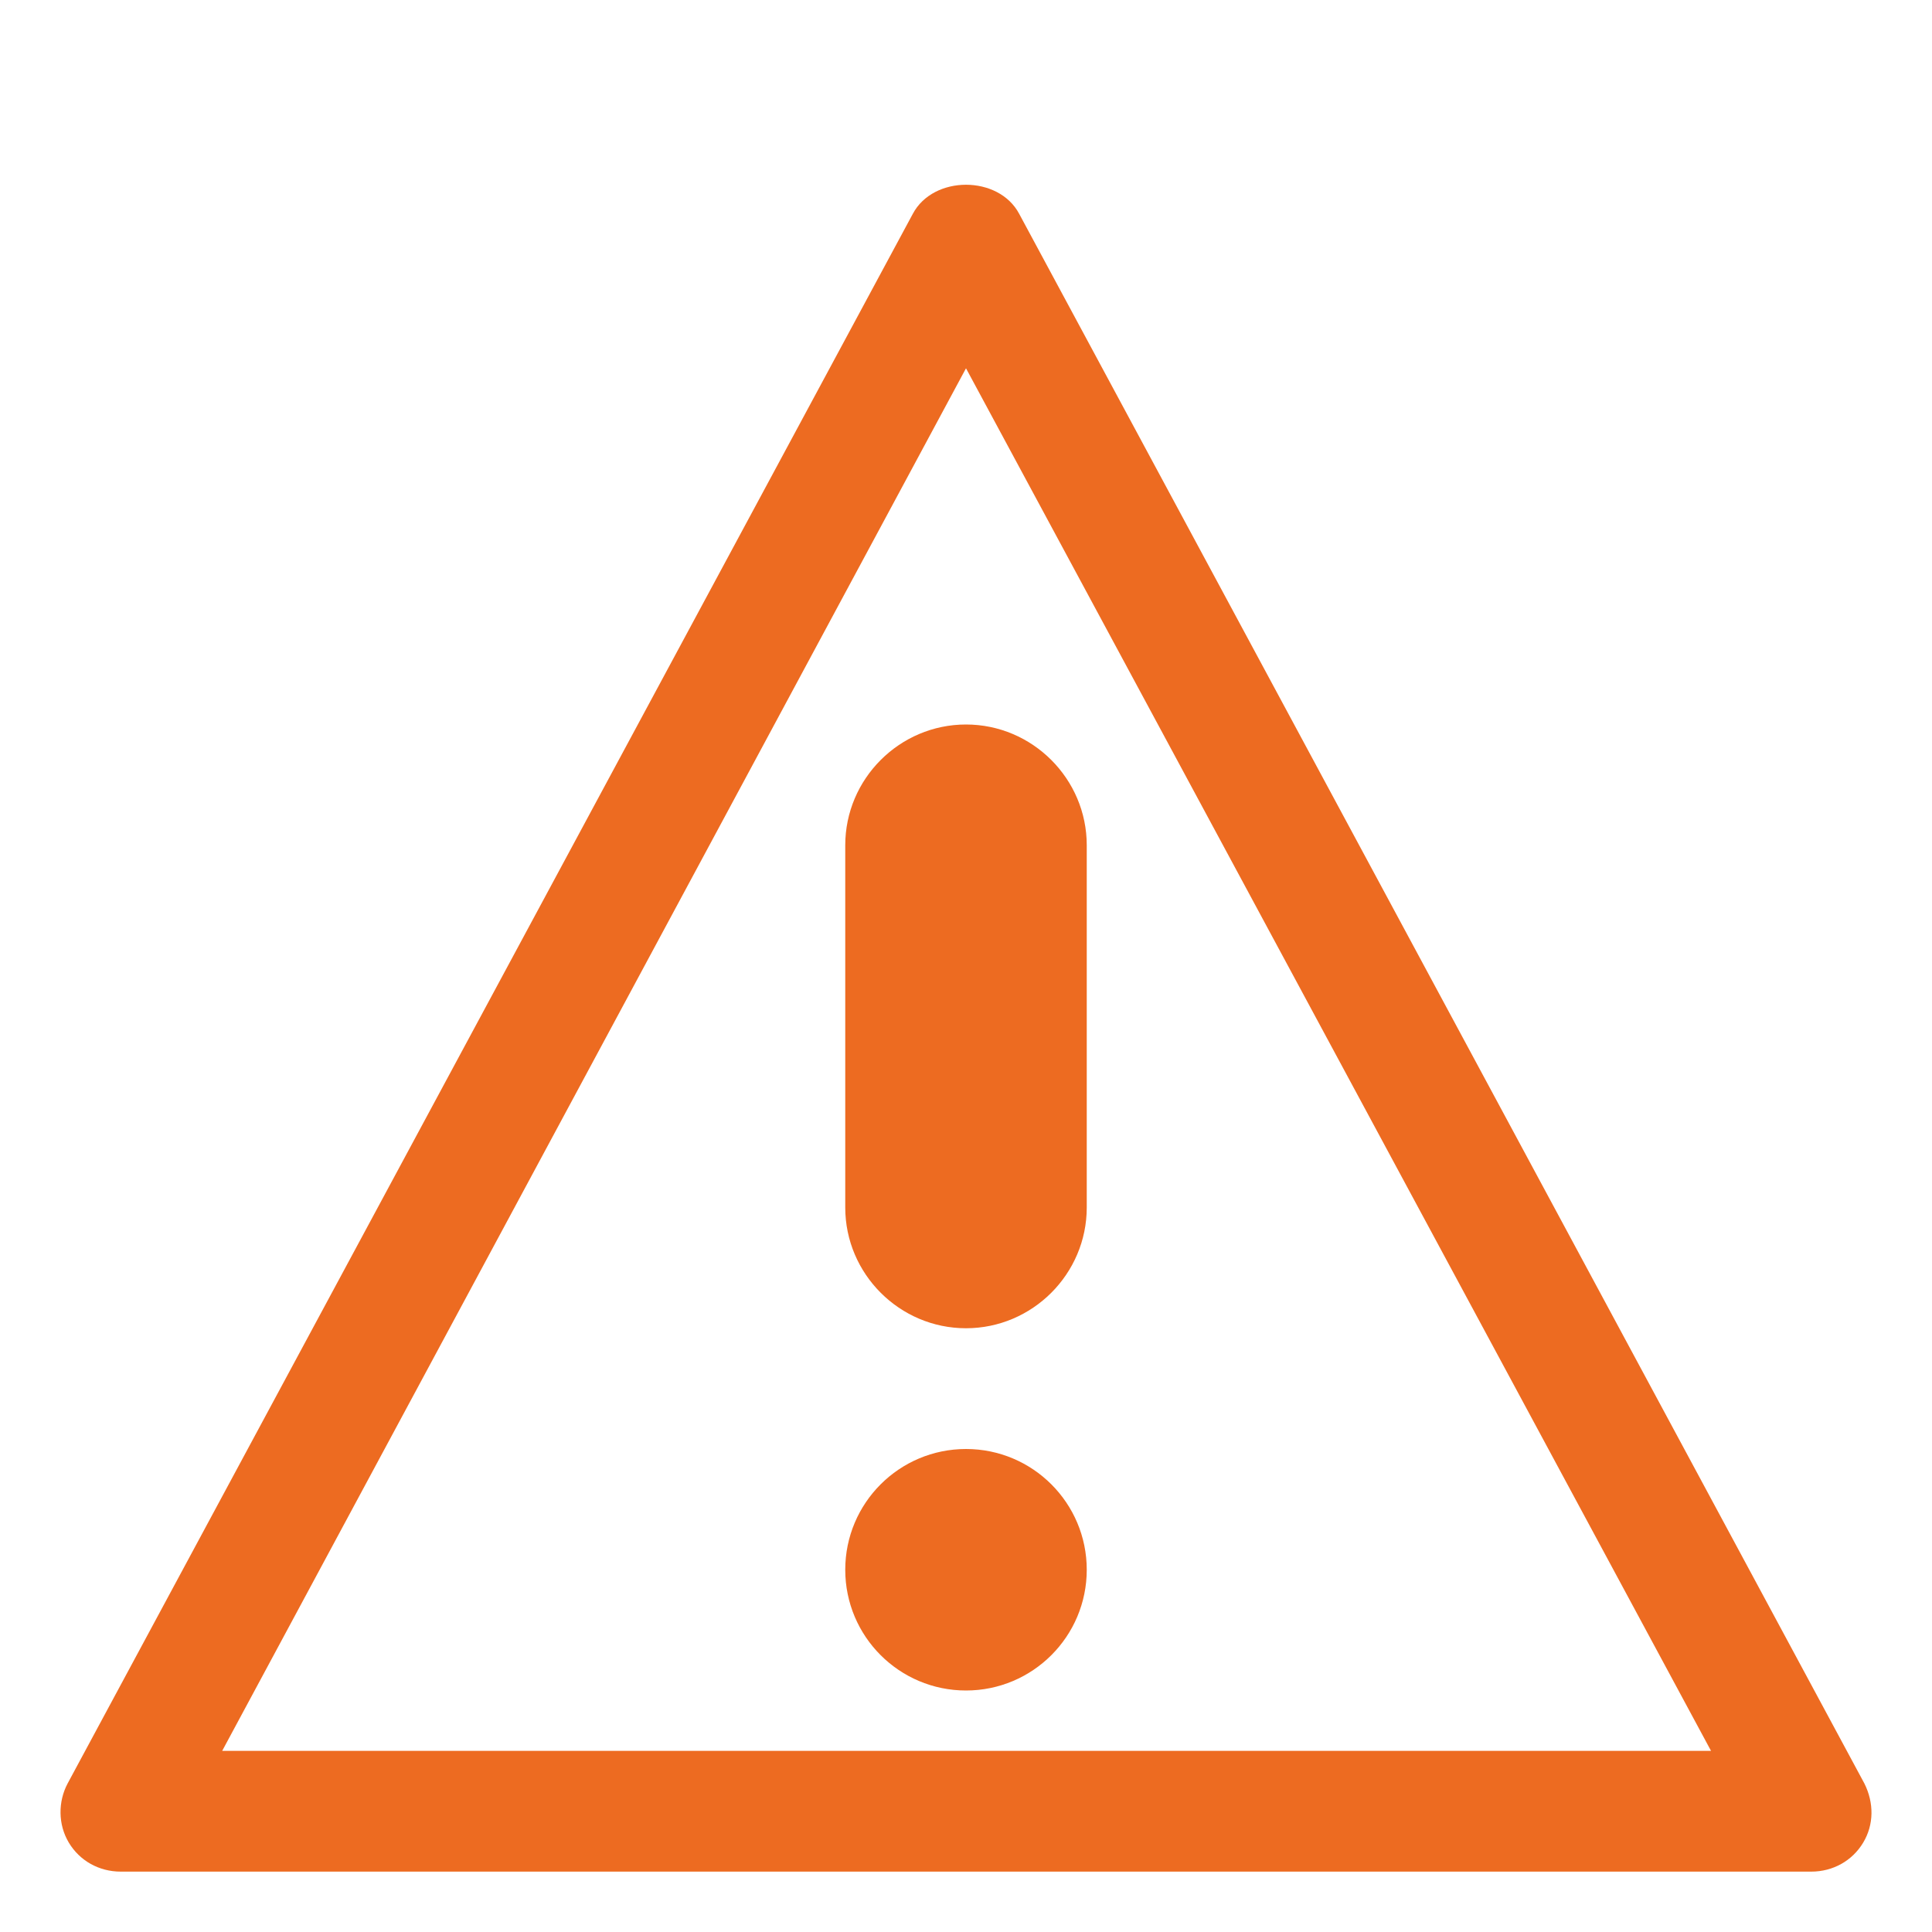
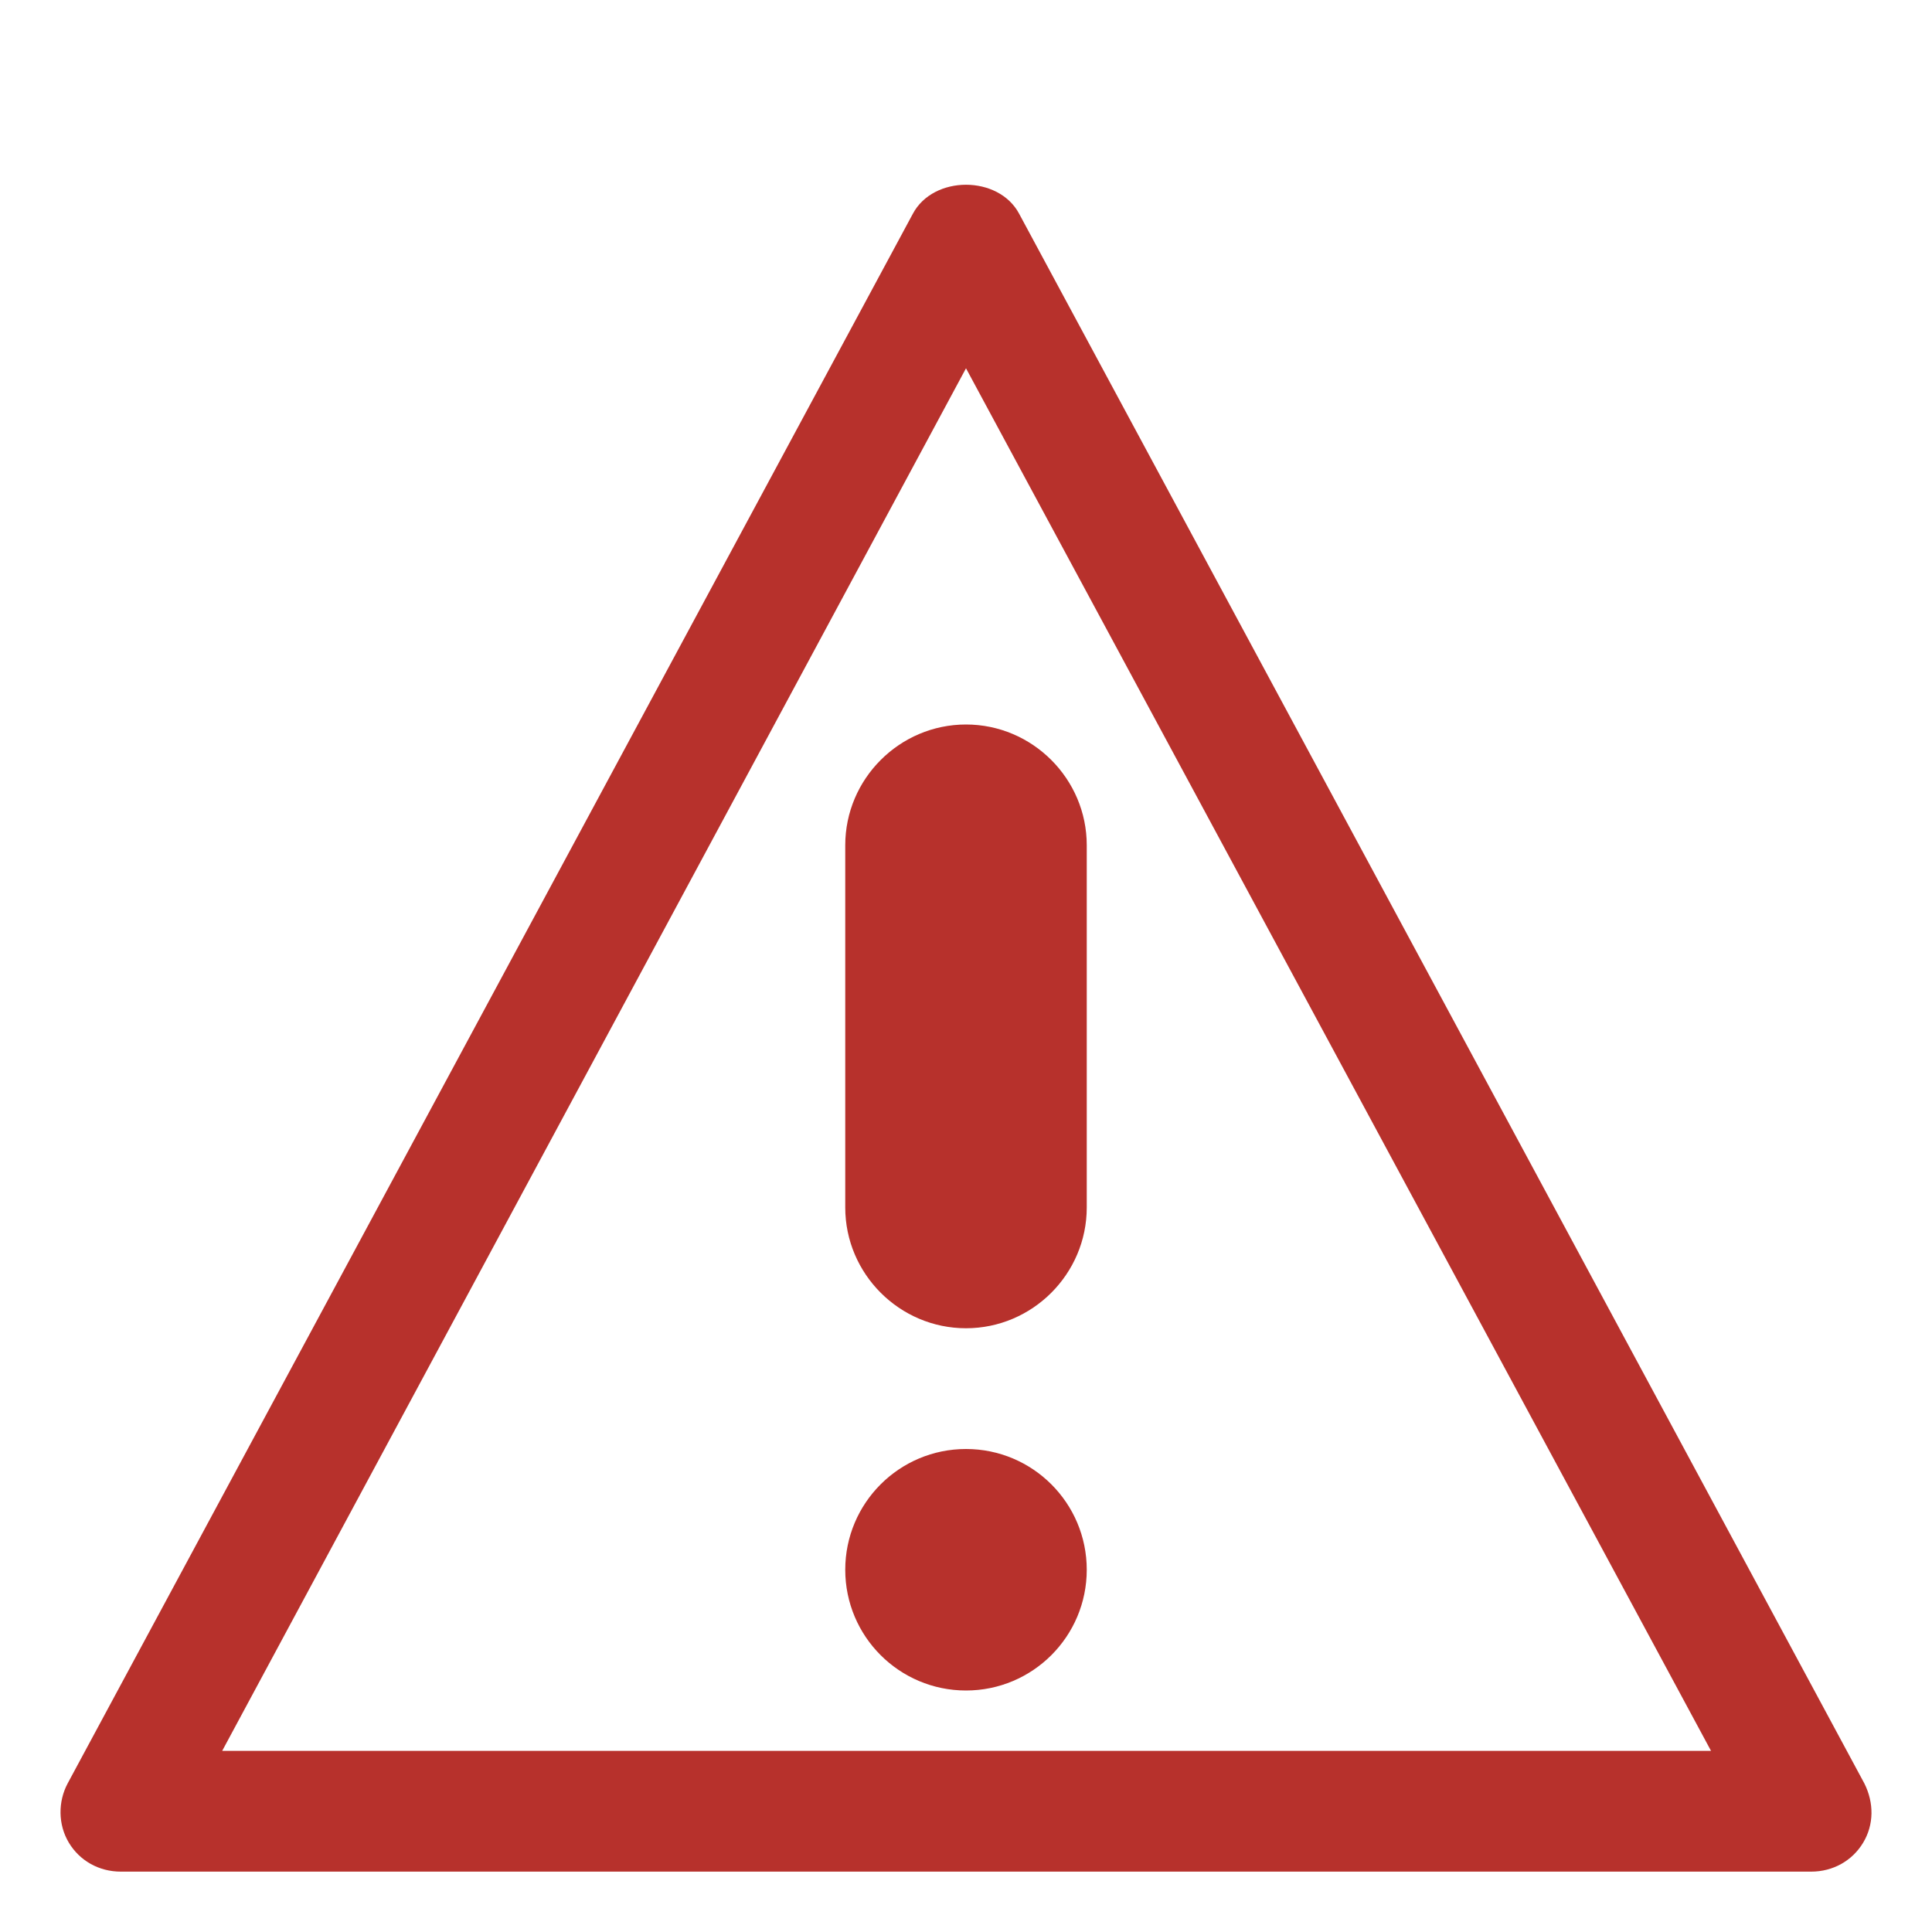
<svg xmlns="http://www.w3.org/2000/svg" version="1.0" id="Layer_1" x="0px" y="0px" viewBox="0 0 16 16" enable-background="new 0 0 16 16" xml:space="preserve">
  <g>
    <g>
-       <path fill="#ED6B21" d="M8,11c-0.55,0-1-0.45-1-1V7c0-0.55,0.45-1,1-1s1,0.45,1,1v3C9,10.55,8.55,11,8,11z" />
+       <path fill="#B7312C" d="M8,11c-0.55,0-1-0.45-1-1V7c0-0.55,0.45-1,1-1s1,0.45,1,1v3C9,10.55,8.55,11,8,11z" />
    </g>
    <g>
-       <circle fill="#ED6B21" cx="8" cy="13" r="1" />
+       <circle fill="#B7312C" cx="8" cy="13" r="1" />
    </g>
    <g>
-       <path fill="#ED6B21" d="M15,15.5H1c-0.18,0-0.34-0.09-0.43-0.24c-0.09-0.15-0.09-0.34-0.01-0.49l7-13c0.17-0.32,0.71-0.32,0.88,0    l7,13c0.08,0.16,0.08,0.34-0.01,0.49C15.34,15.41,15.18,15.5,15,15.5z M1.84,14.5h12.33L8,3.05L1.84,14.5z" />
+       <path fill="#B7312C" d="M15,15.5H1c-0.18,0-0.34-0.09-0.43-0.24c-0.09-0.15-0.09-0.34-0.01-0.49l7-13c0.17-0.32,0.71-0.32,0.88,0    l7,13c0.08,0.16,0.08,0.34-0.01,0.49C15.34,15.41,15.18,15.5,15,15.5z M1.84,14.5h12.33L8,3.05L1.84,14.5z" />
    </g>
  </g>
</svg>
